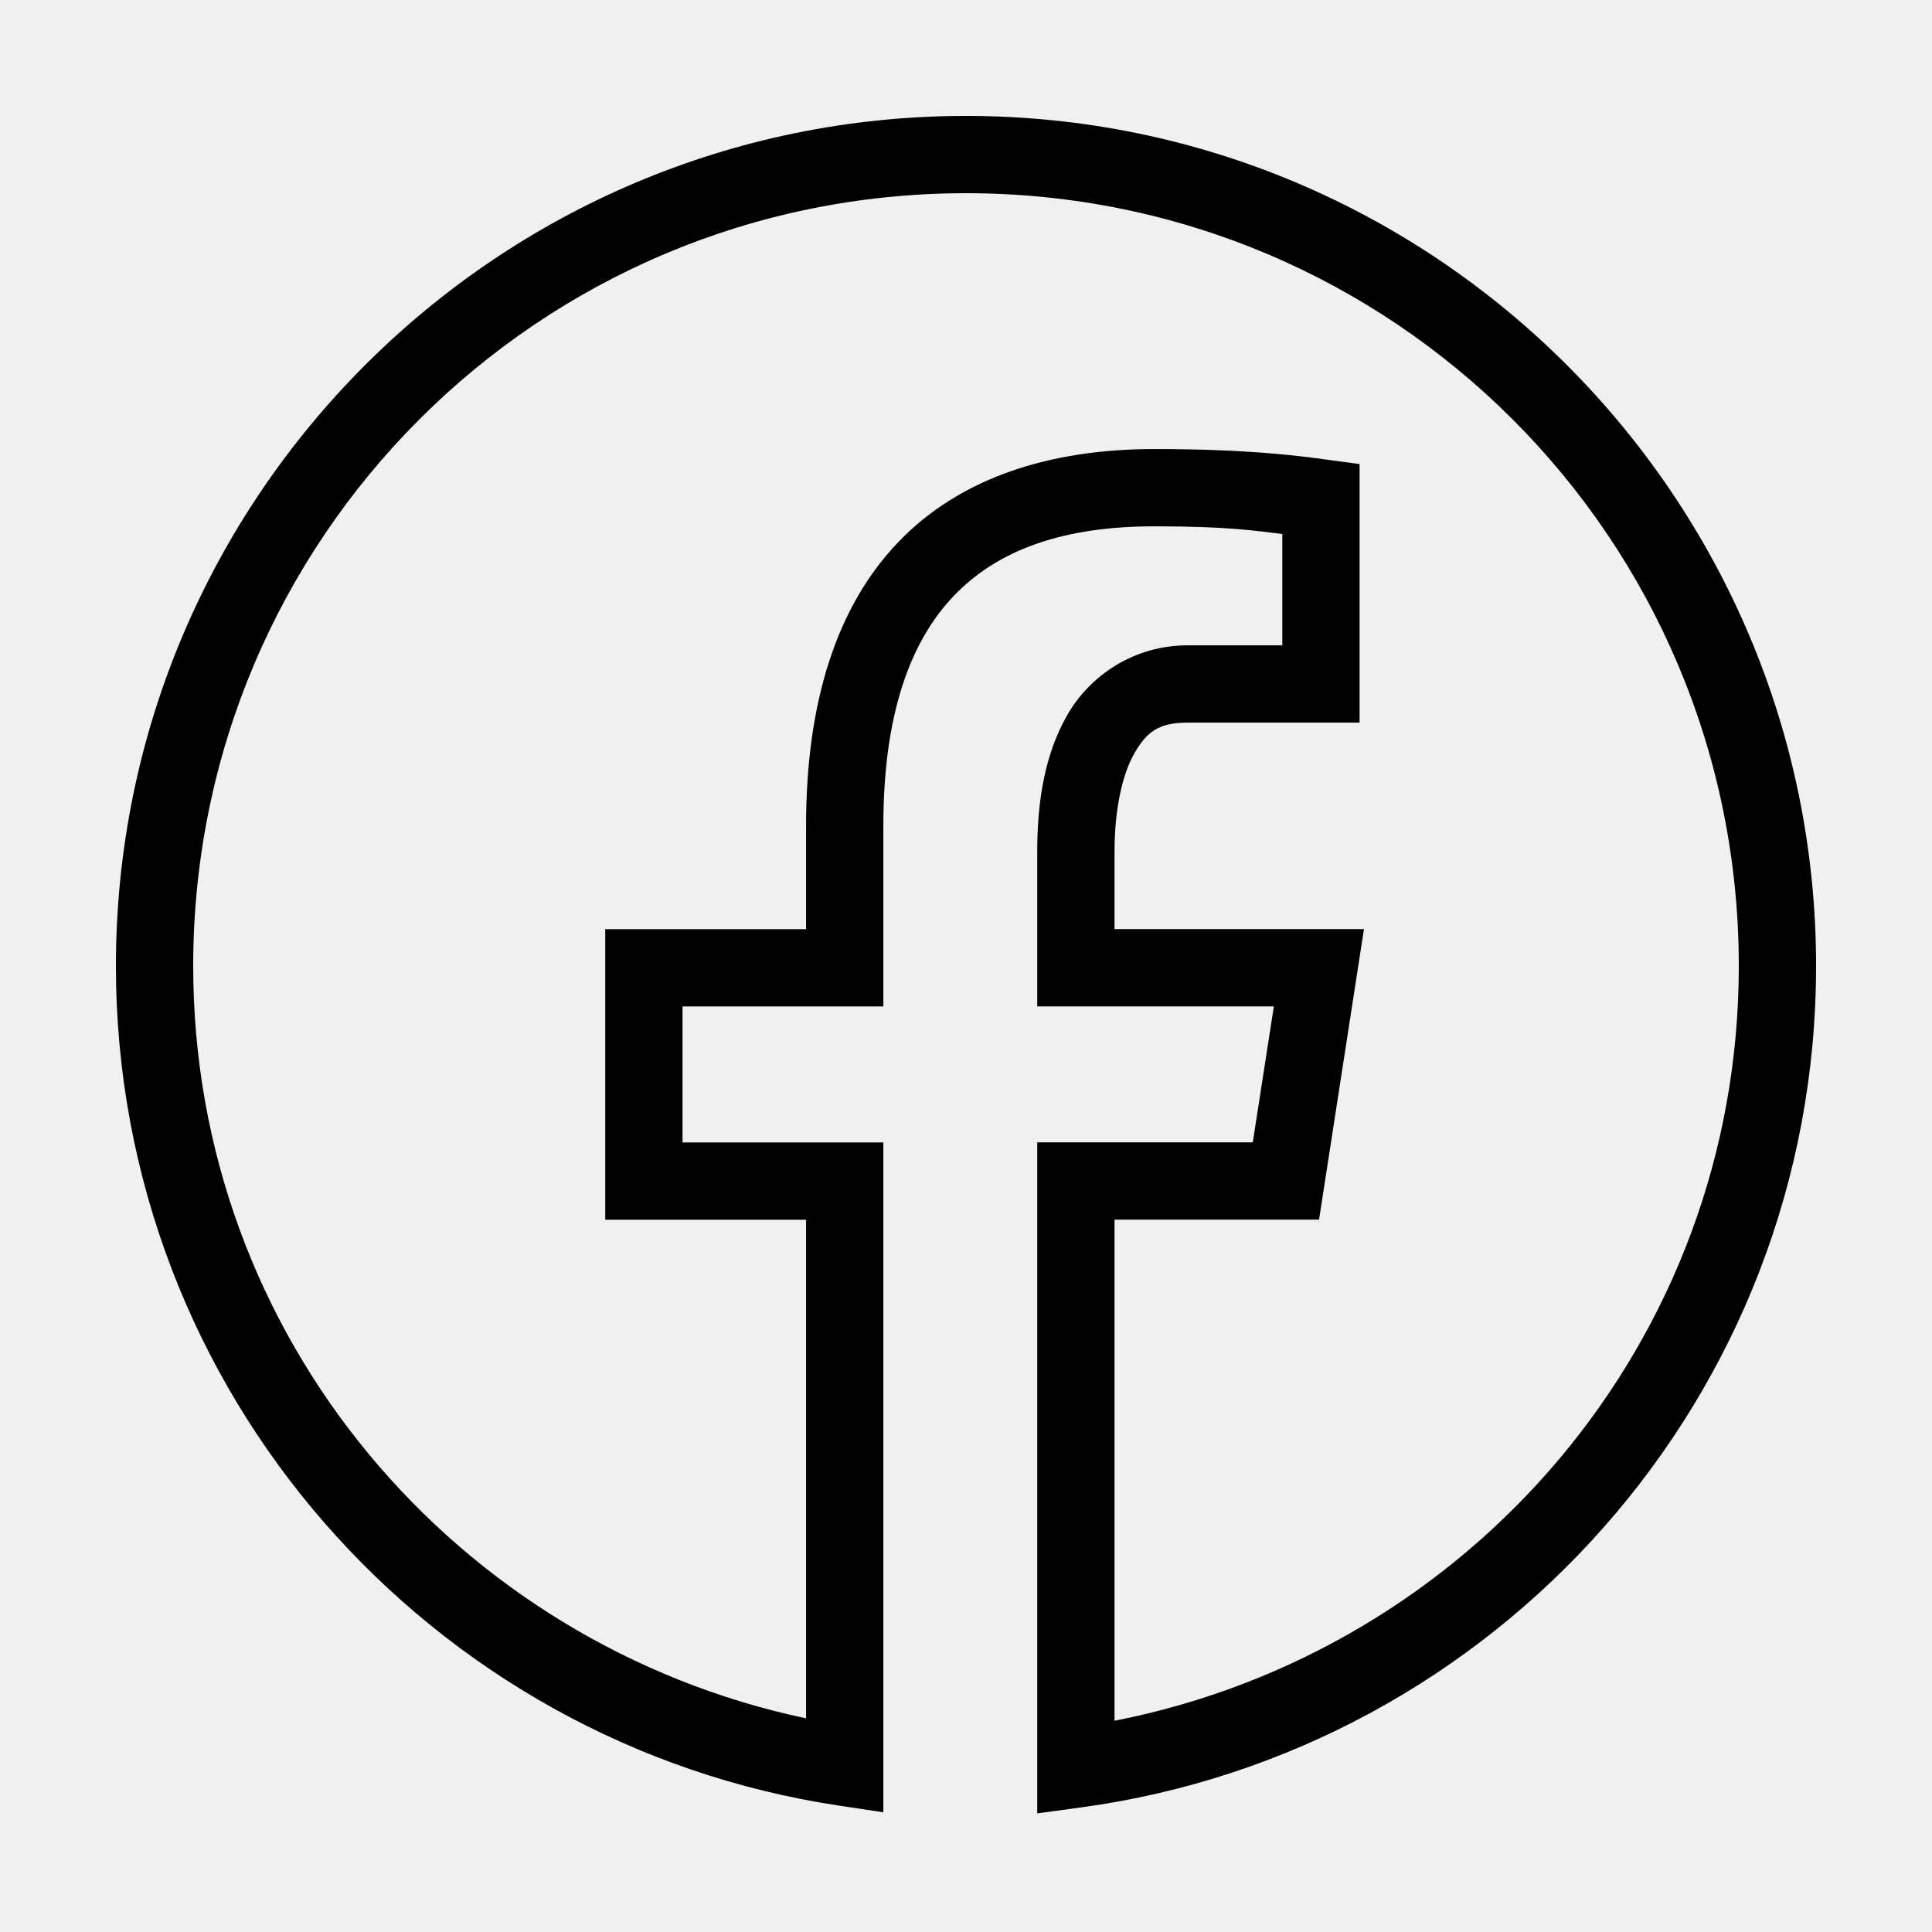
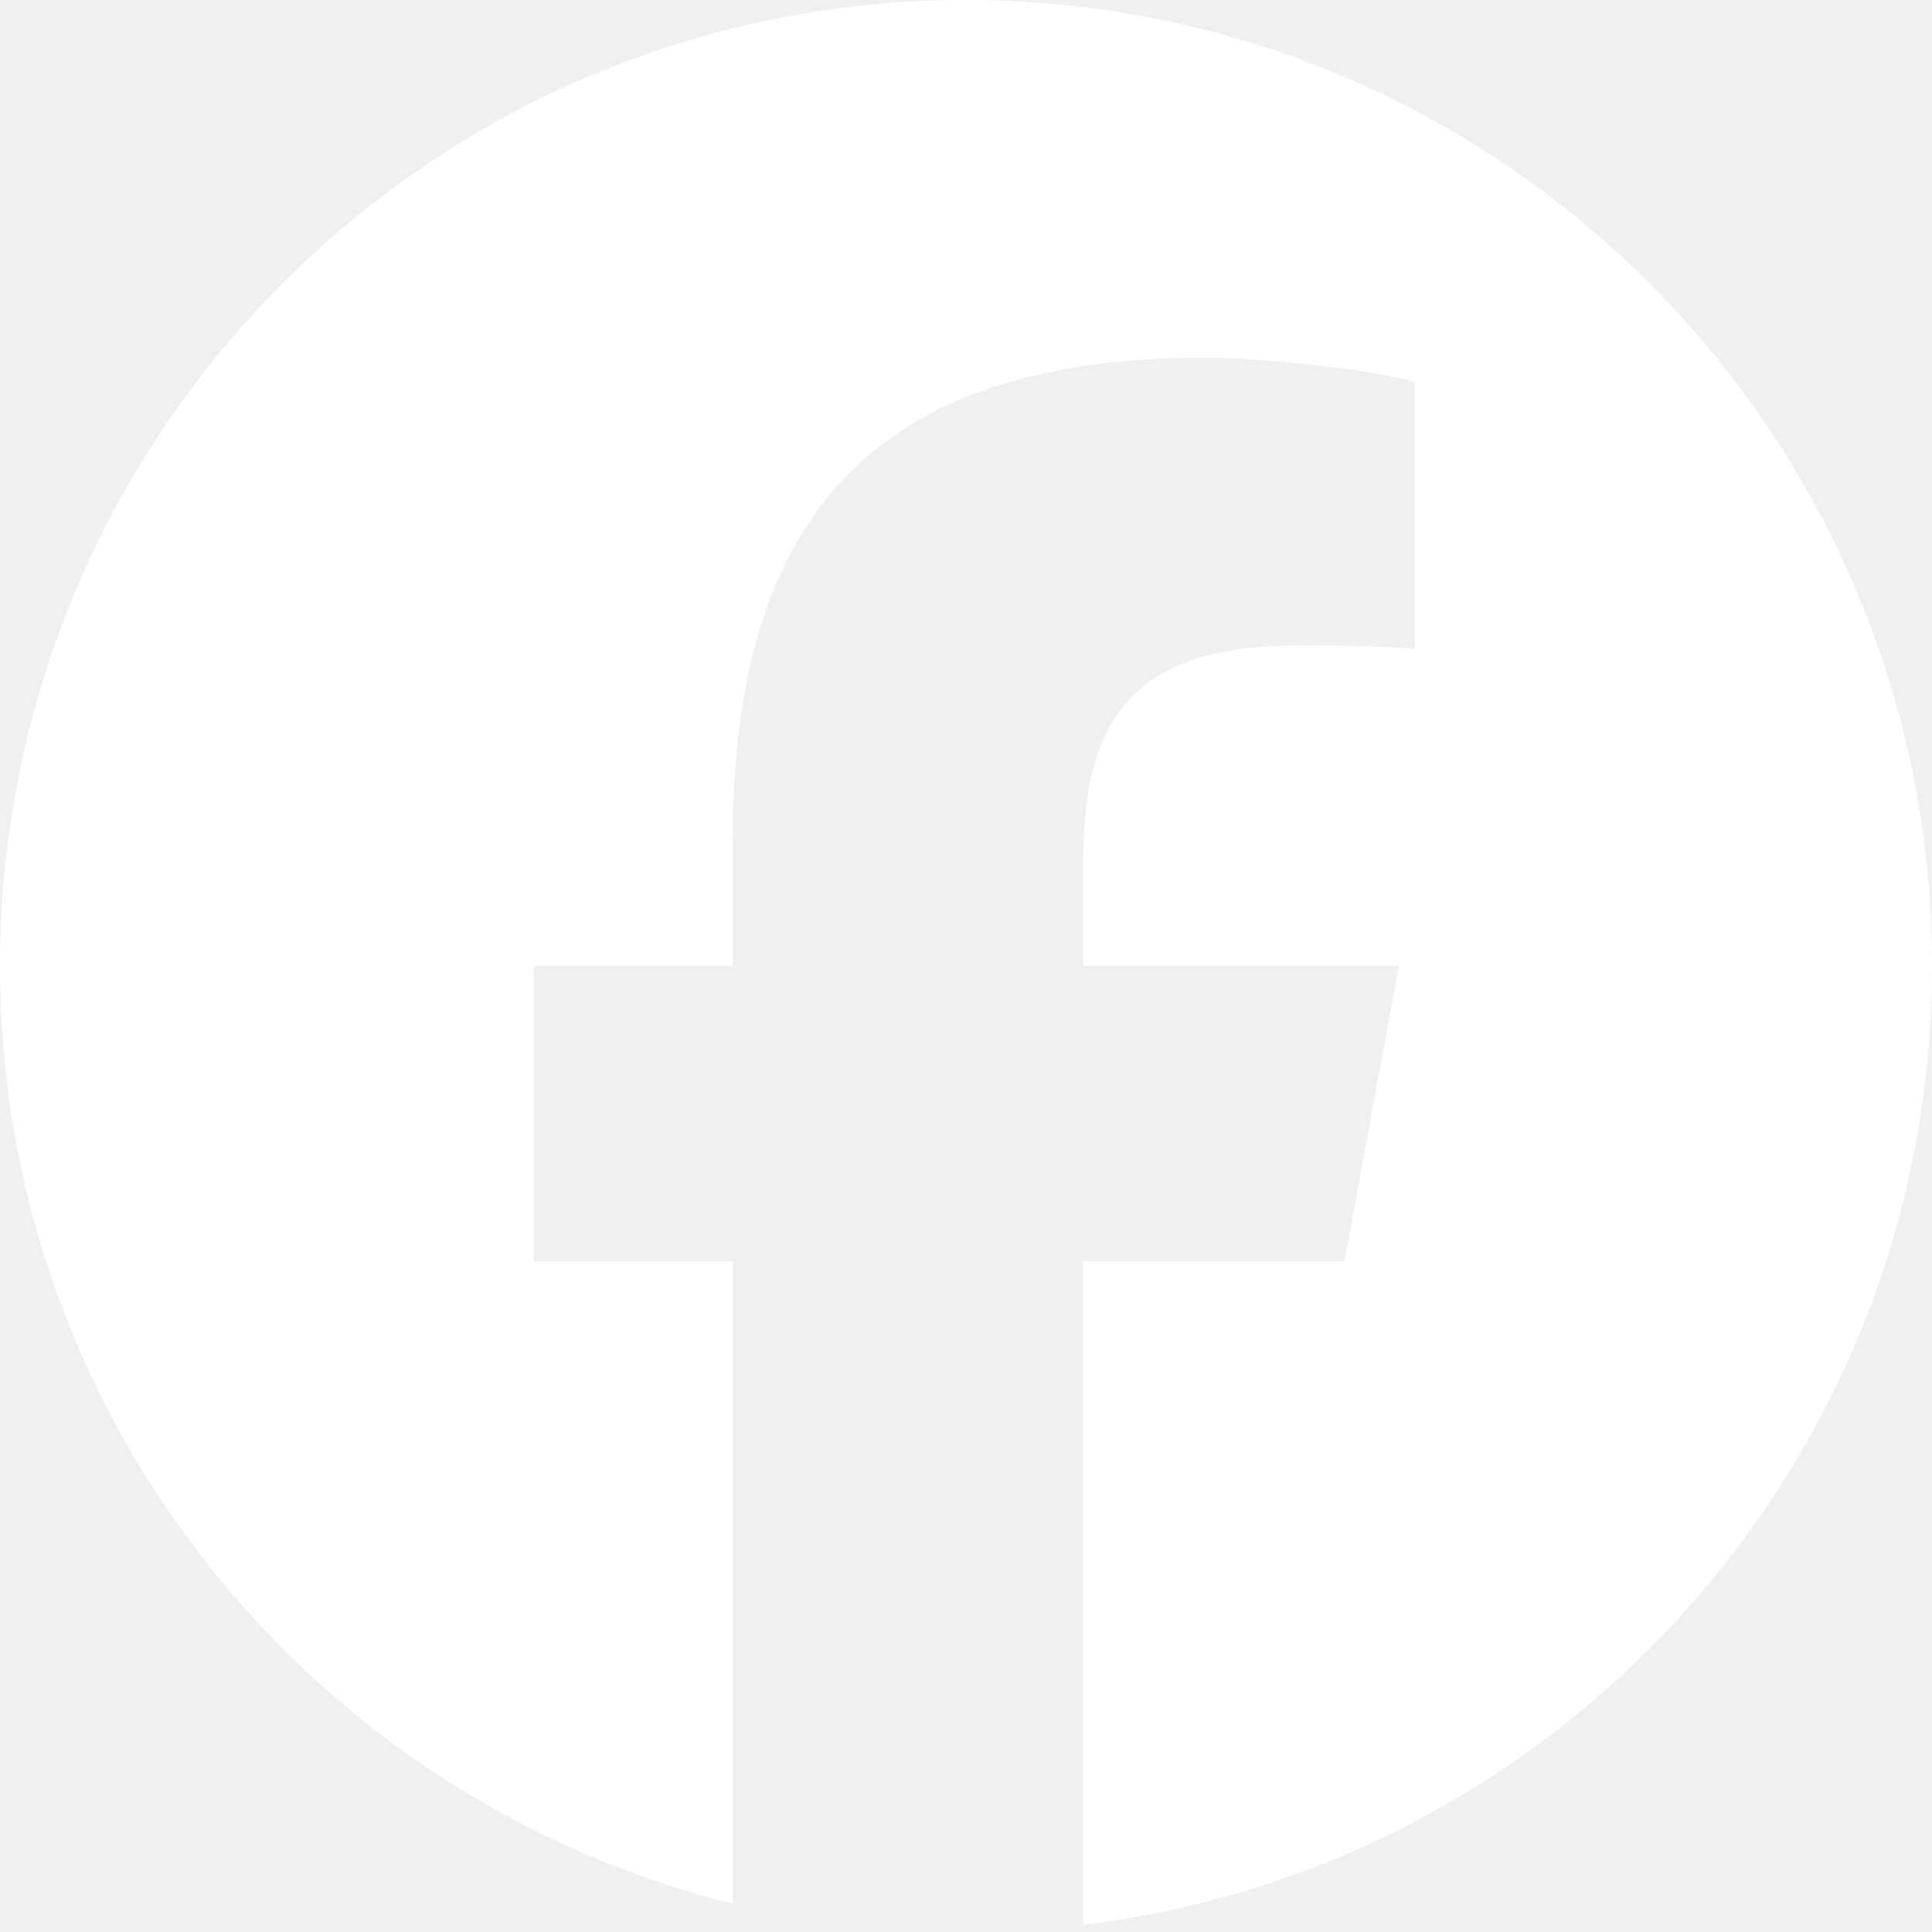
- <svg xmlns="http://www.w3.org/2000/svg" viewBox="0 0 50 50" width="50px" height="50px">
-   <path d="M 25 3 C 12.862 3 3 12.862 3 25 C 3 36.019 11.128 45.138 21.713 46.729 L 22.861 46.902 L 22.861 29.566 L 17.664 29.566 L 17.664 26.047 L 22.861 26.047 L 22.861 21.373 C 22.861 18.495 23.552 16.599 24.695 15.41 C 25.839 14.221 27.528 13.621 29.879 13.621 C 31.759 13.621 32.49 13.735 33.186 13.82 L 33.186 16.701 L 30.738 16.701 C 29.35 16.701 28.21 17.476 27.619 18.508 C 27.028 19.54 26.844 20.772 26.844 22.027 L 26.844 26.045 L 32.967 26.045 L 32.422 29.564 L 26.844 29.564 L 26.844 46.93 L 27.979 46.775 C 38.714 45.319 47 36.127 47 25 C 47 12.862 37.138 3 25 3 z M 25 5 C 36.058 5 45 13.942 45 25 C 45 34.73 38.036 42.732 28.844 44.533 L 28.844 31.564 L 34.137 31.564 L 35.299 24.045 L 28.844 24.045 L 28.844 22.027 C 28.844 20.99 29.034 20.06 29.354 19.502 C 29.673 18.944 29.982 18.701 30.738 18.701 L 35.186 18.701 L 35.186 12.01 L 34.318 11.893 C 33.719 11.811 32.349 11.621 29.879 11.621 C 27.176 11.621 24.856 12.357 23.254 14.023 C 21.652 15.689 20.861 18.17 20.861 21.373 L 20.861 24.047 L 15.664 24.047 L 15.664 31.566 L 20.861 31.566 L 20.861 44.471 C 11.817 42.555 5 34.624 5 25 C 5 13.942 13.942 5 25 5 z" />
+ <svg xmlns="http://www.w3.org/2000/svg" viewBox="0 0 512 512">
+   <path fill="#ffffff" d="M512 256C512 114.6 397.4 0 256 0S0 114.6 0 256C0 376 82.7 476.8 194.2 504.5V334.2H141.4V256h52.8V222.3c0-87.1 39.4-127.5 125-127.5c16.2 0 44.2 3.2 55.7 6.4V172c-6-.6-16.5-1-29.6-1c-42 0-58.2 15.9-58.2 57.2V256h83.6l-14.4 78.2H287V510.1C413.8 494.8 512 386.9 512 256h0z" />
</svg>
